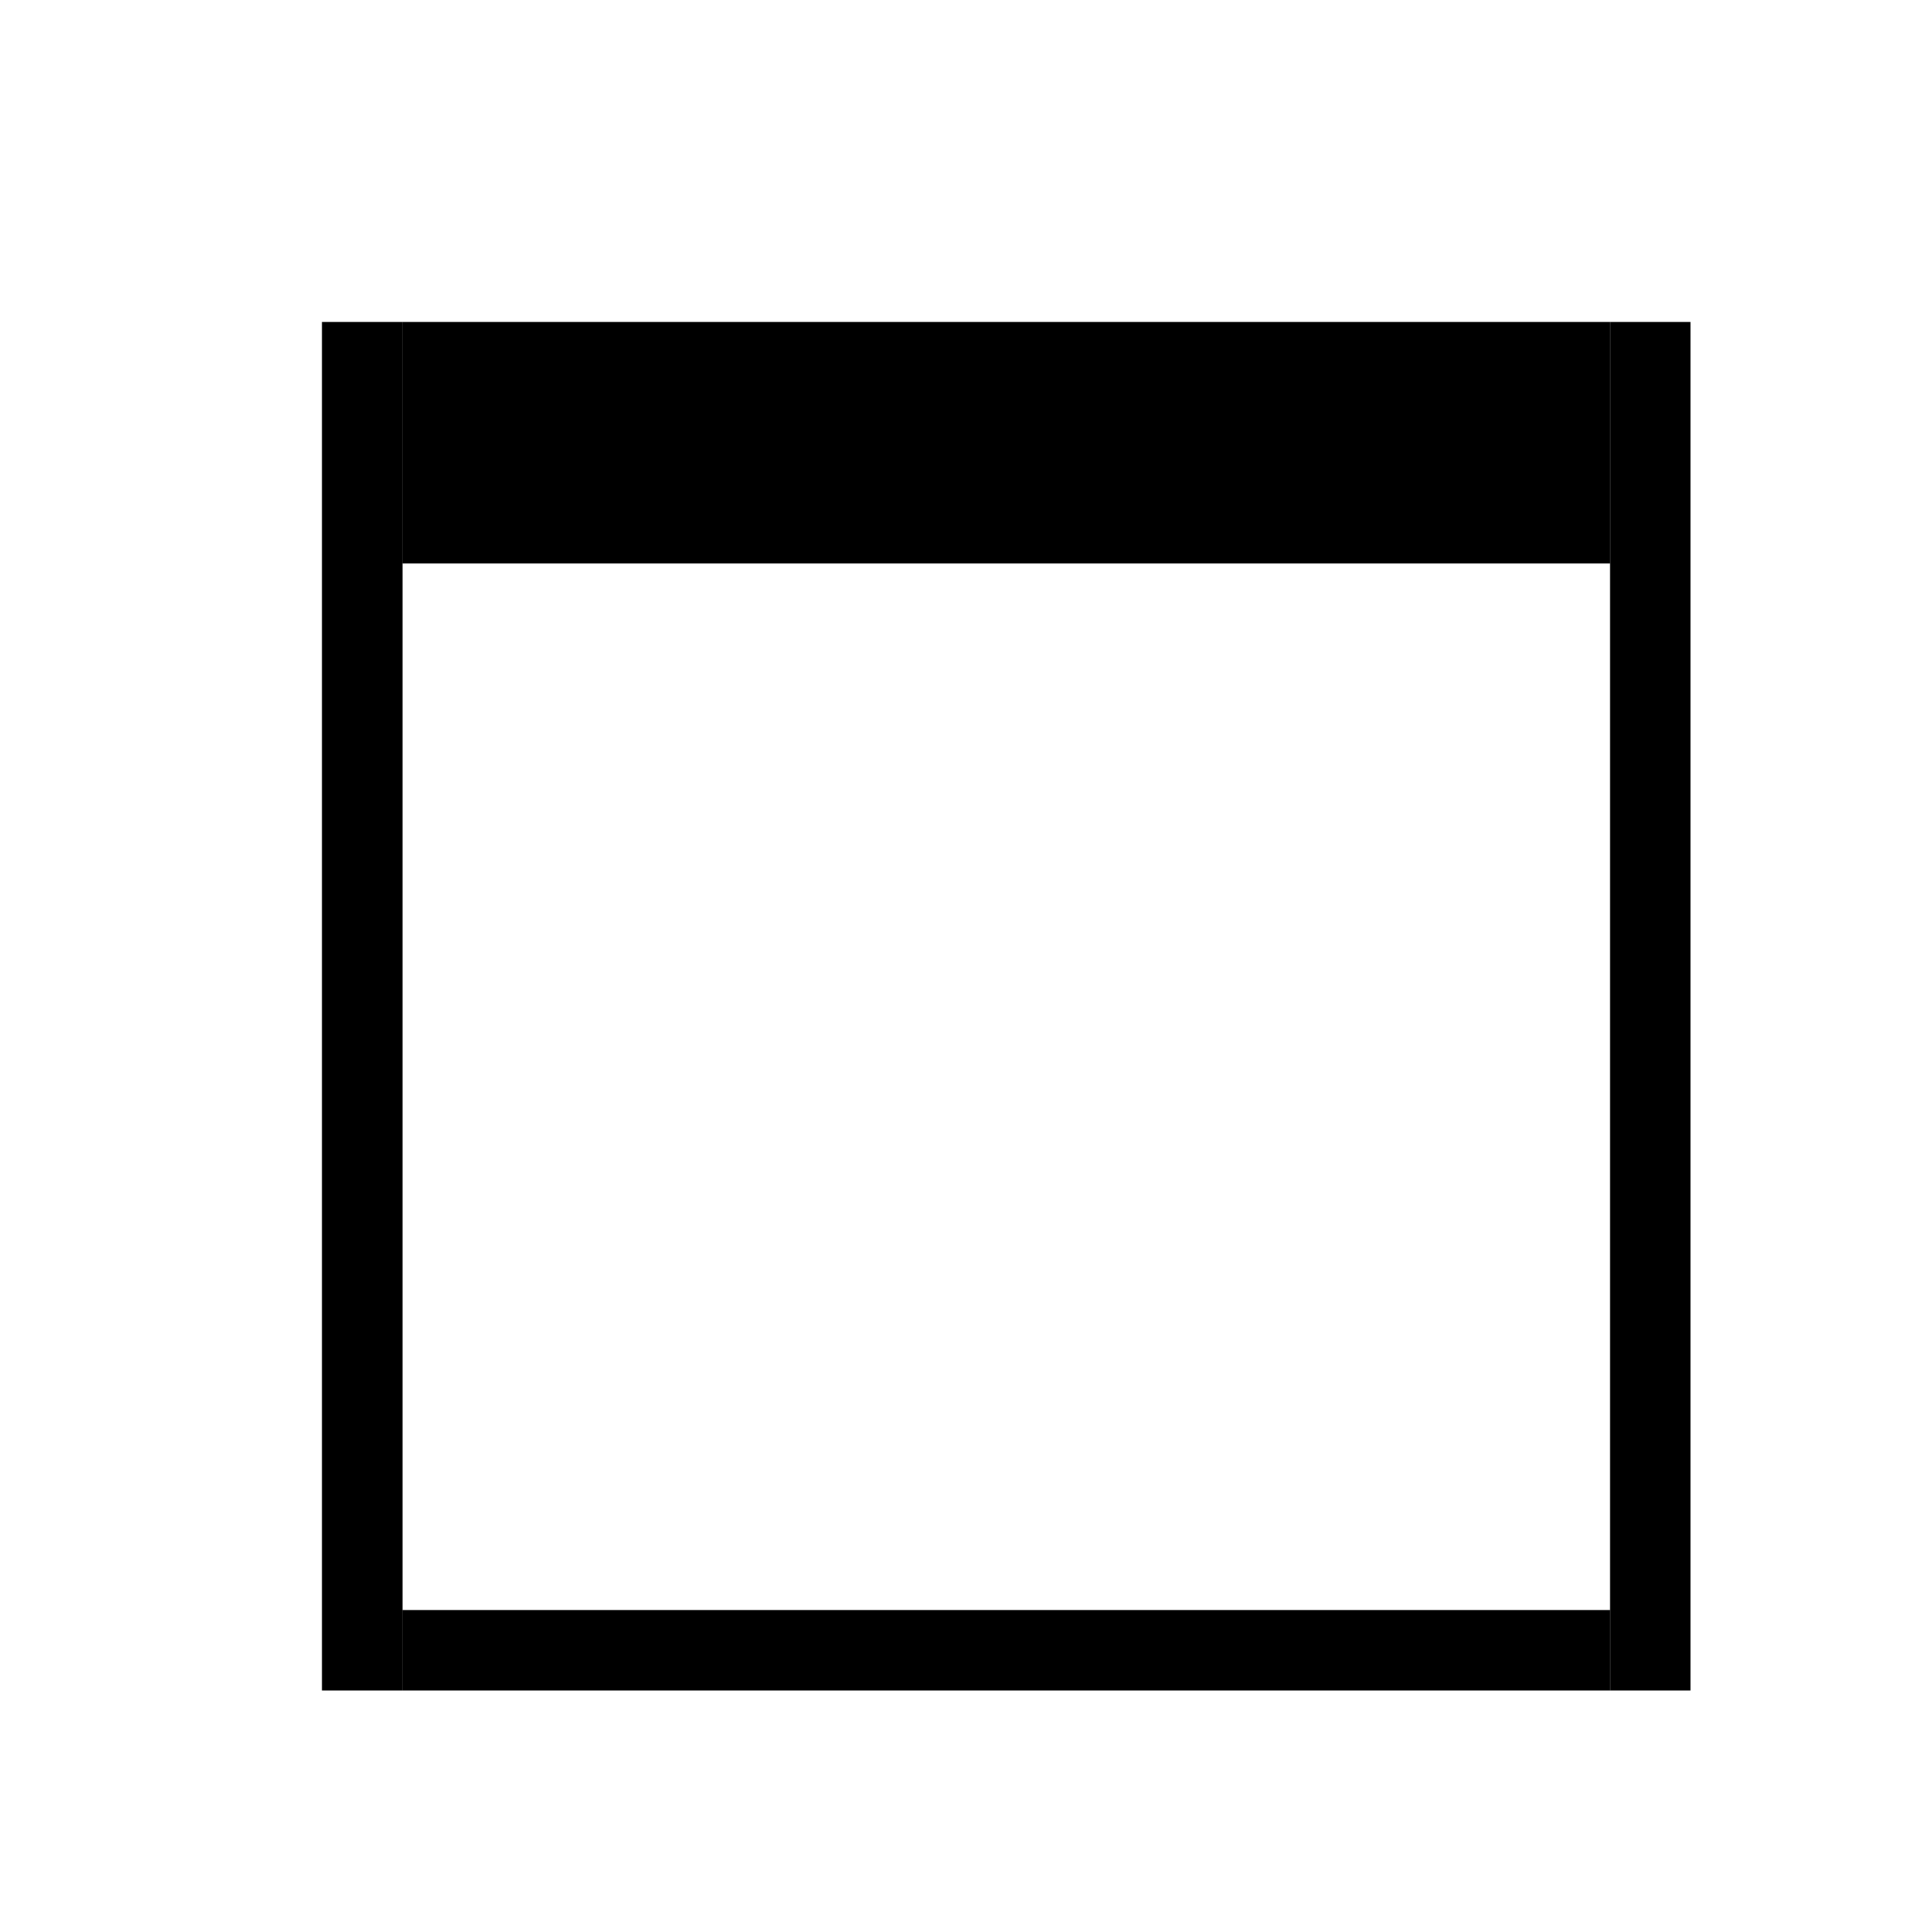
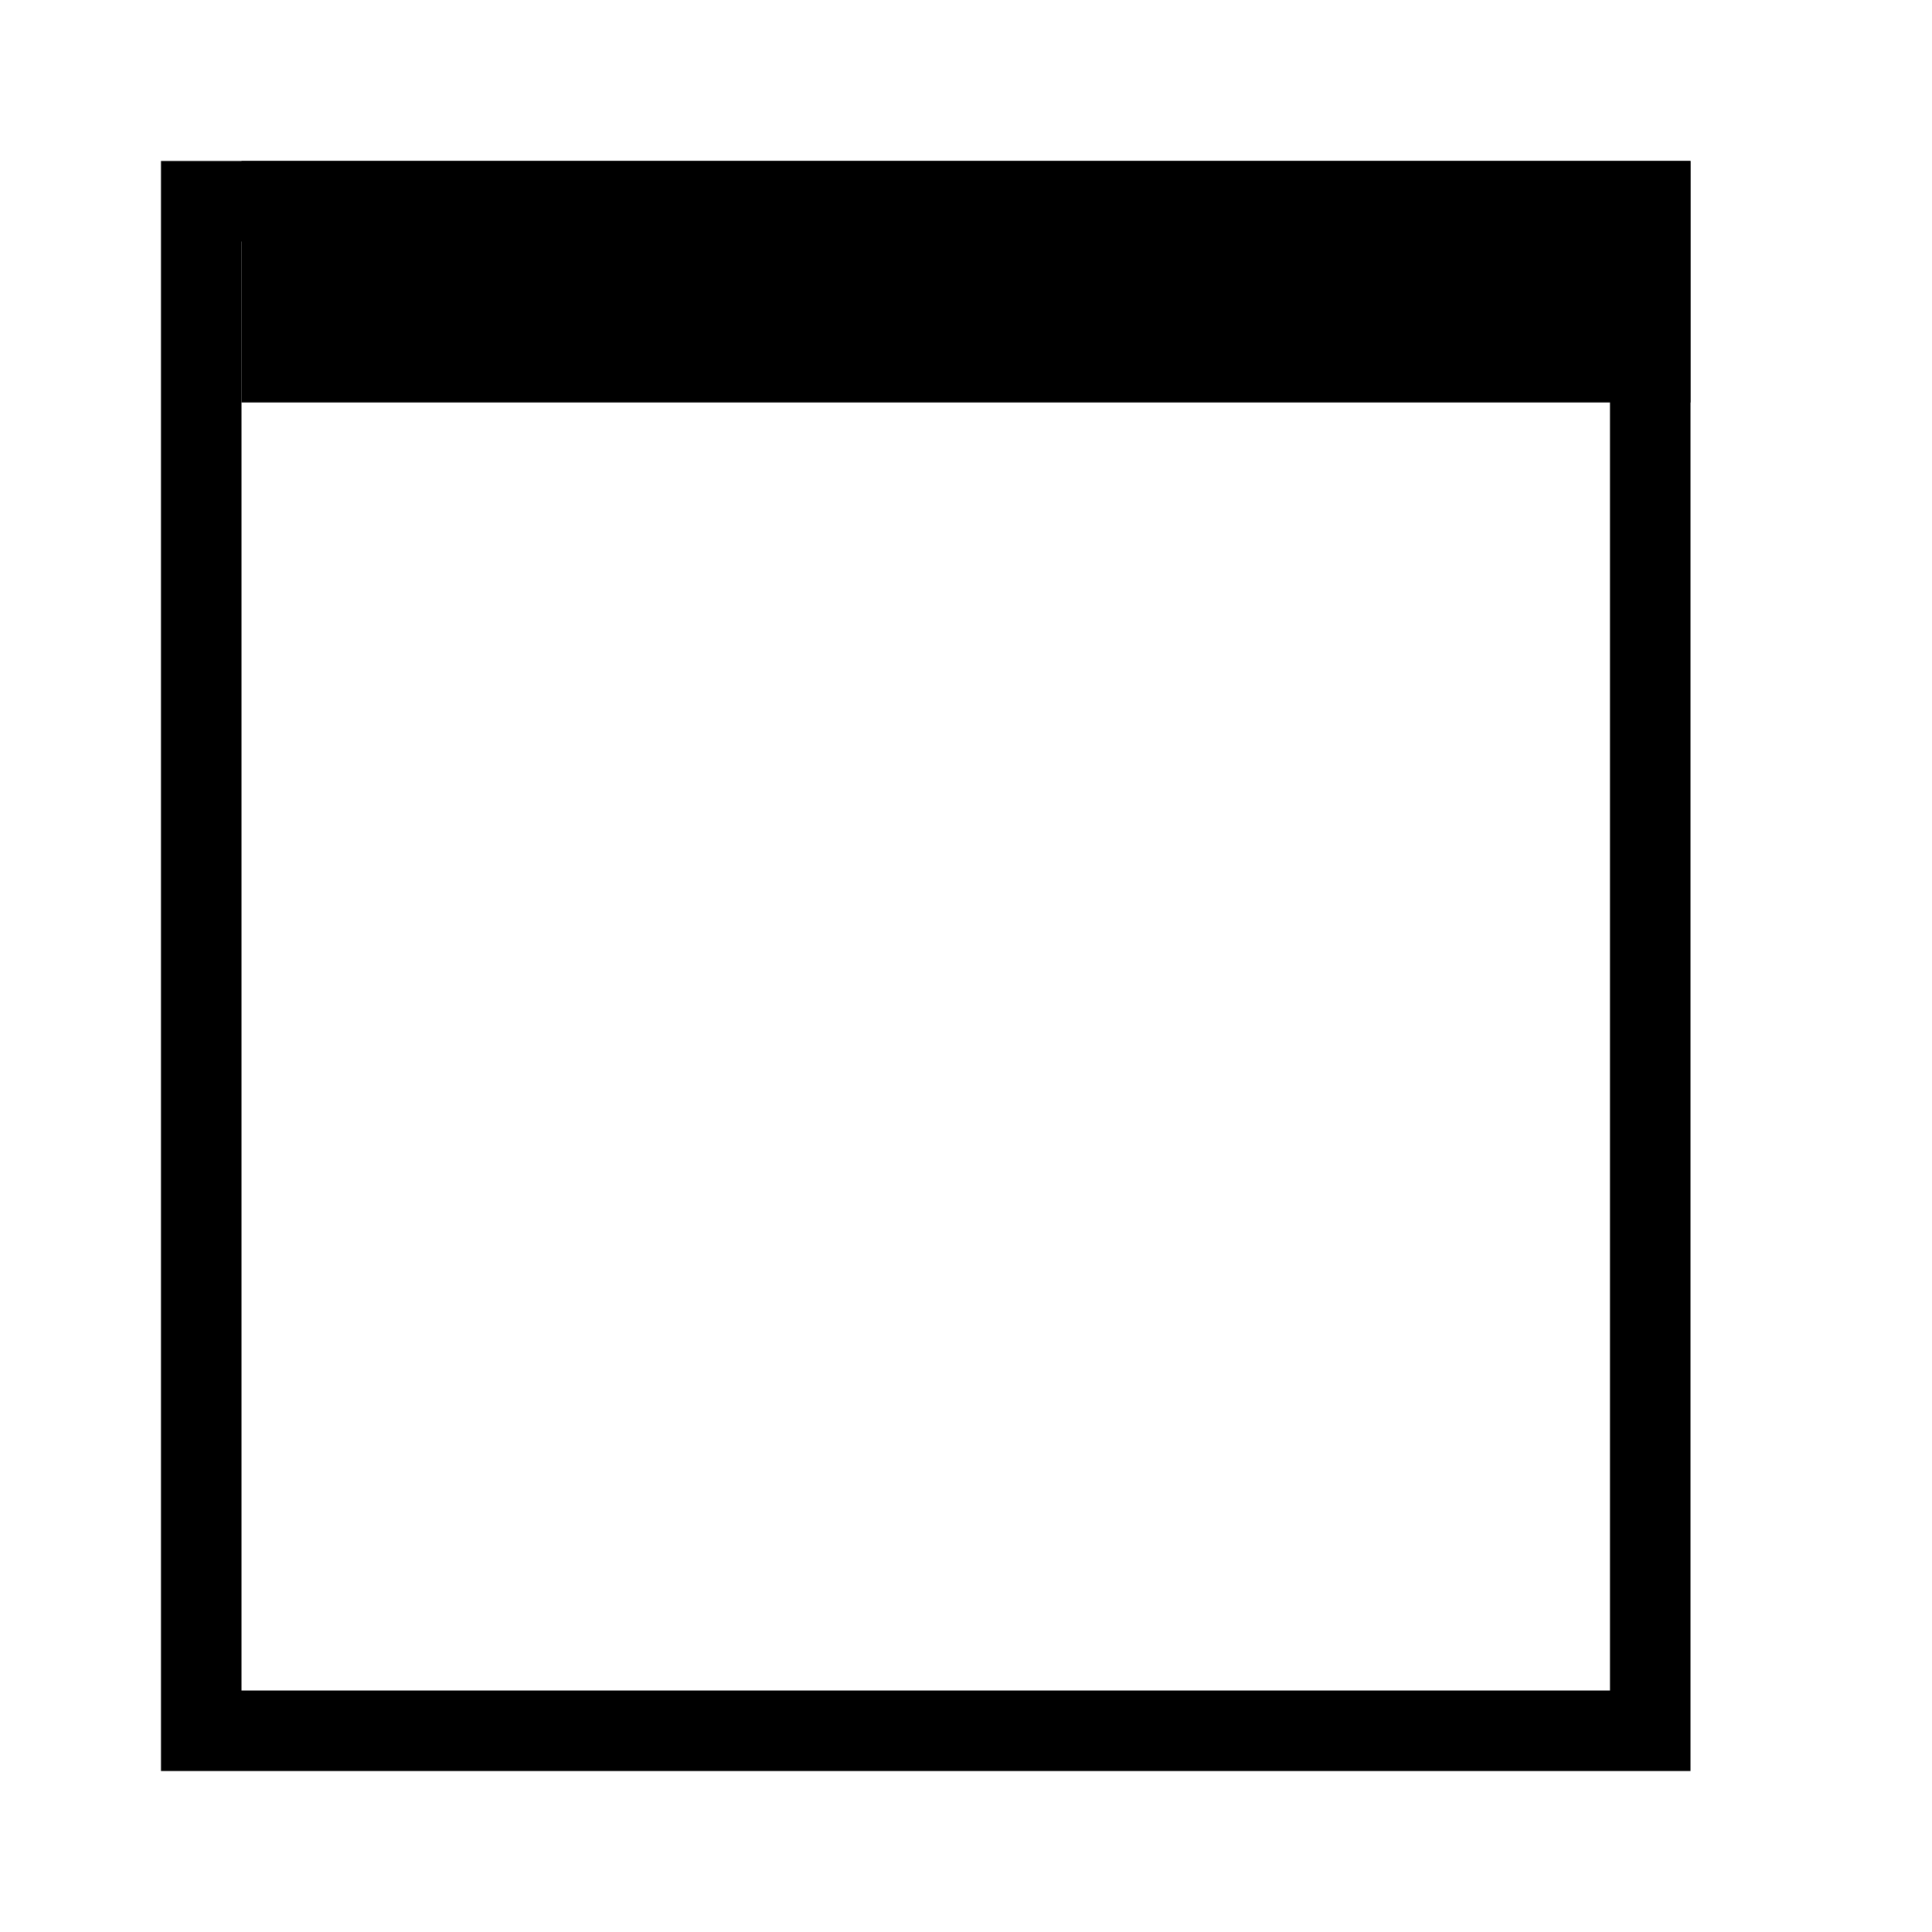
<svg xmlns="http://www.w3.org/2000/svg" width="48" height="48" viewBox="0 0 48 48" version="1.1" id="svg1" xml:space="preserve">
  <defs id="defs1" />
  <g id="DarkThemeEnabledLayer" style="display:inline">
-     <path style="display:inline;fill:#e5e5f6;stroke:#000000;stroke-width:2;stroke-linecap:butt;stroke-linejoin:miter;stroke-dasharray:none;stroke-opacity:1" d="M 40,41 H 10" id="path1-2-8-0" />
-     <path style="display:inline;fill:#e5e5f6;stroke:#000000;stroke-width:2;stroke-linecap:butt;stroke-linejoin:miter;stroke-dasharray:none;stroke-opacity:1" d="M 9,8 V 42" id="path1-0-4" />
-     <path style="display:inline;fill:#e5e5f6;stroke:#000000;stroke-width:2;stroke-linecap:butt;stroke-linejoin:miter;stroke-dasharray:none;stroke-opacity:1" d="M 41,8 V 42" id="path1-0-43" />
-     <path style="display:inline;fill:#e5e5f6;stroke:#000000;stroke-width:6;stroke-linecap:butt;stroke-linejoin:miter;stroke-dasharray:none;stroke-opacity:1" d="M 40,11 H 10" id="path1-2-8-6" />
+     <rect style="fill:none;stroke:#000000;stroke-width:2;stroke-linecap:round;stroke-dasharray:none;paint-order:fill markers stroke" id="rect1" width="36" height="38" x="5" y="5" />
+     <rect style="fill:#000000;stroke:none;stroke-width:2;stroke-linecap:round;stroke-dasharray:none;paint-order:fill markers stroke" id="rect2" width="36" height="6" x="6" y="4" />
  </g>
</svg>
